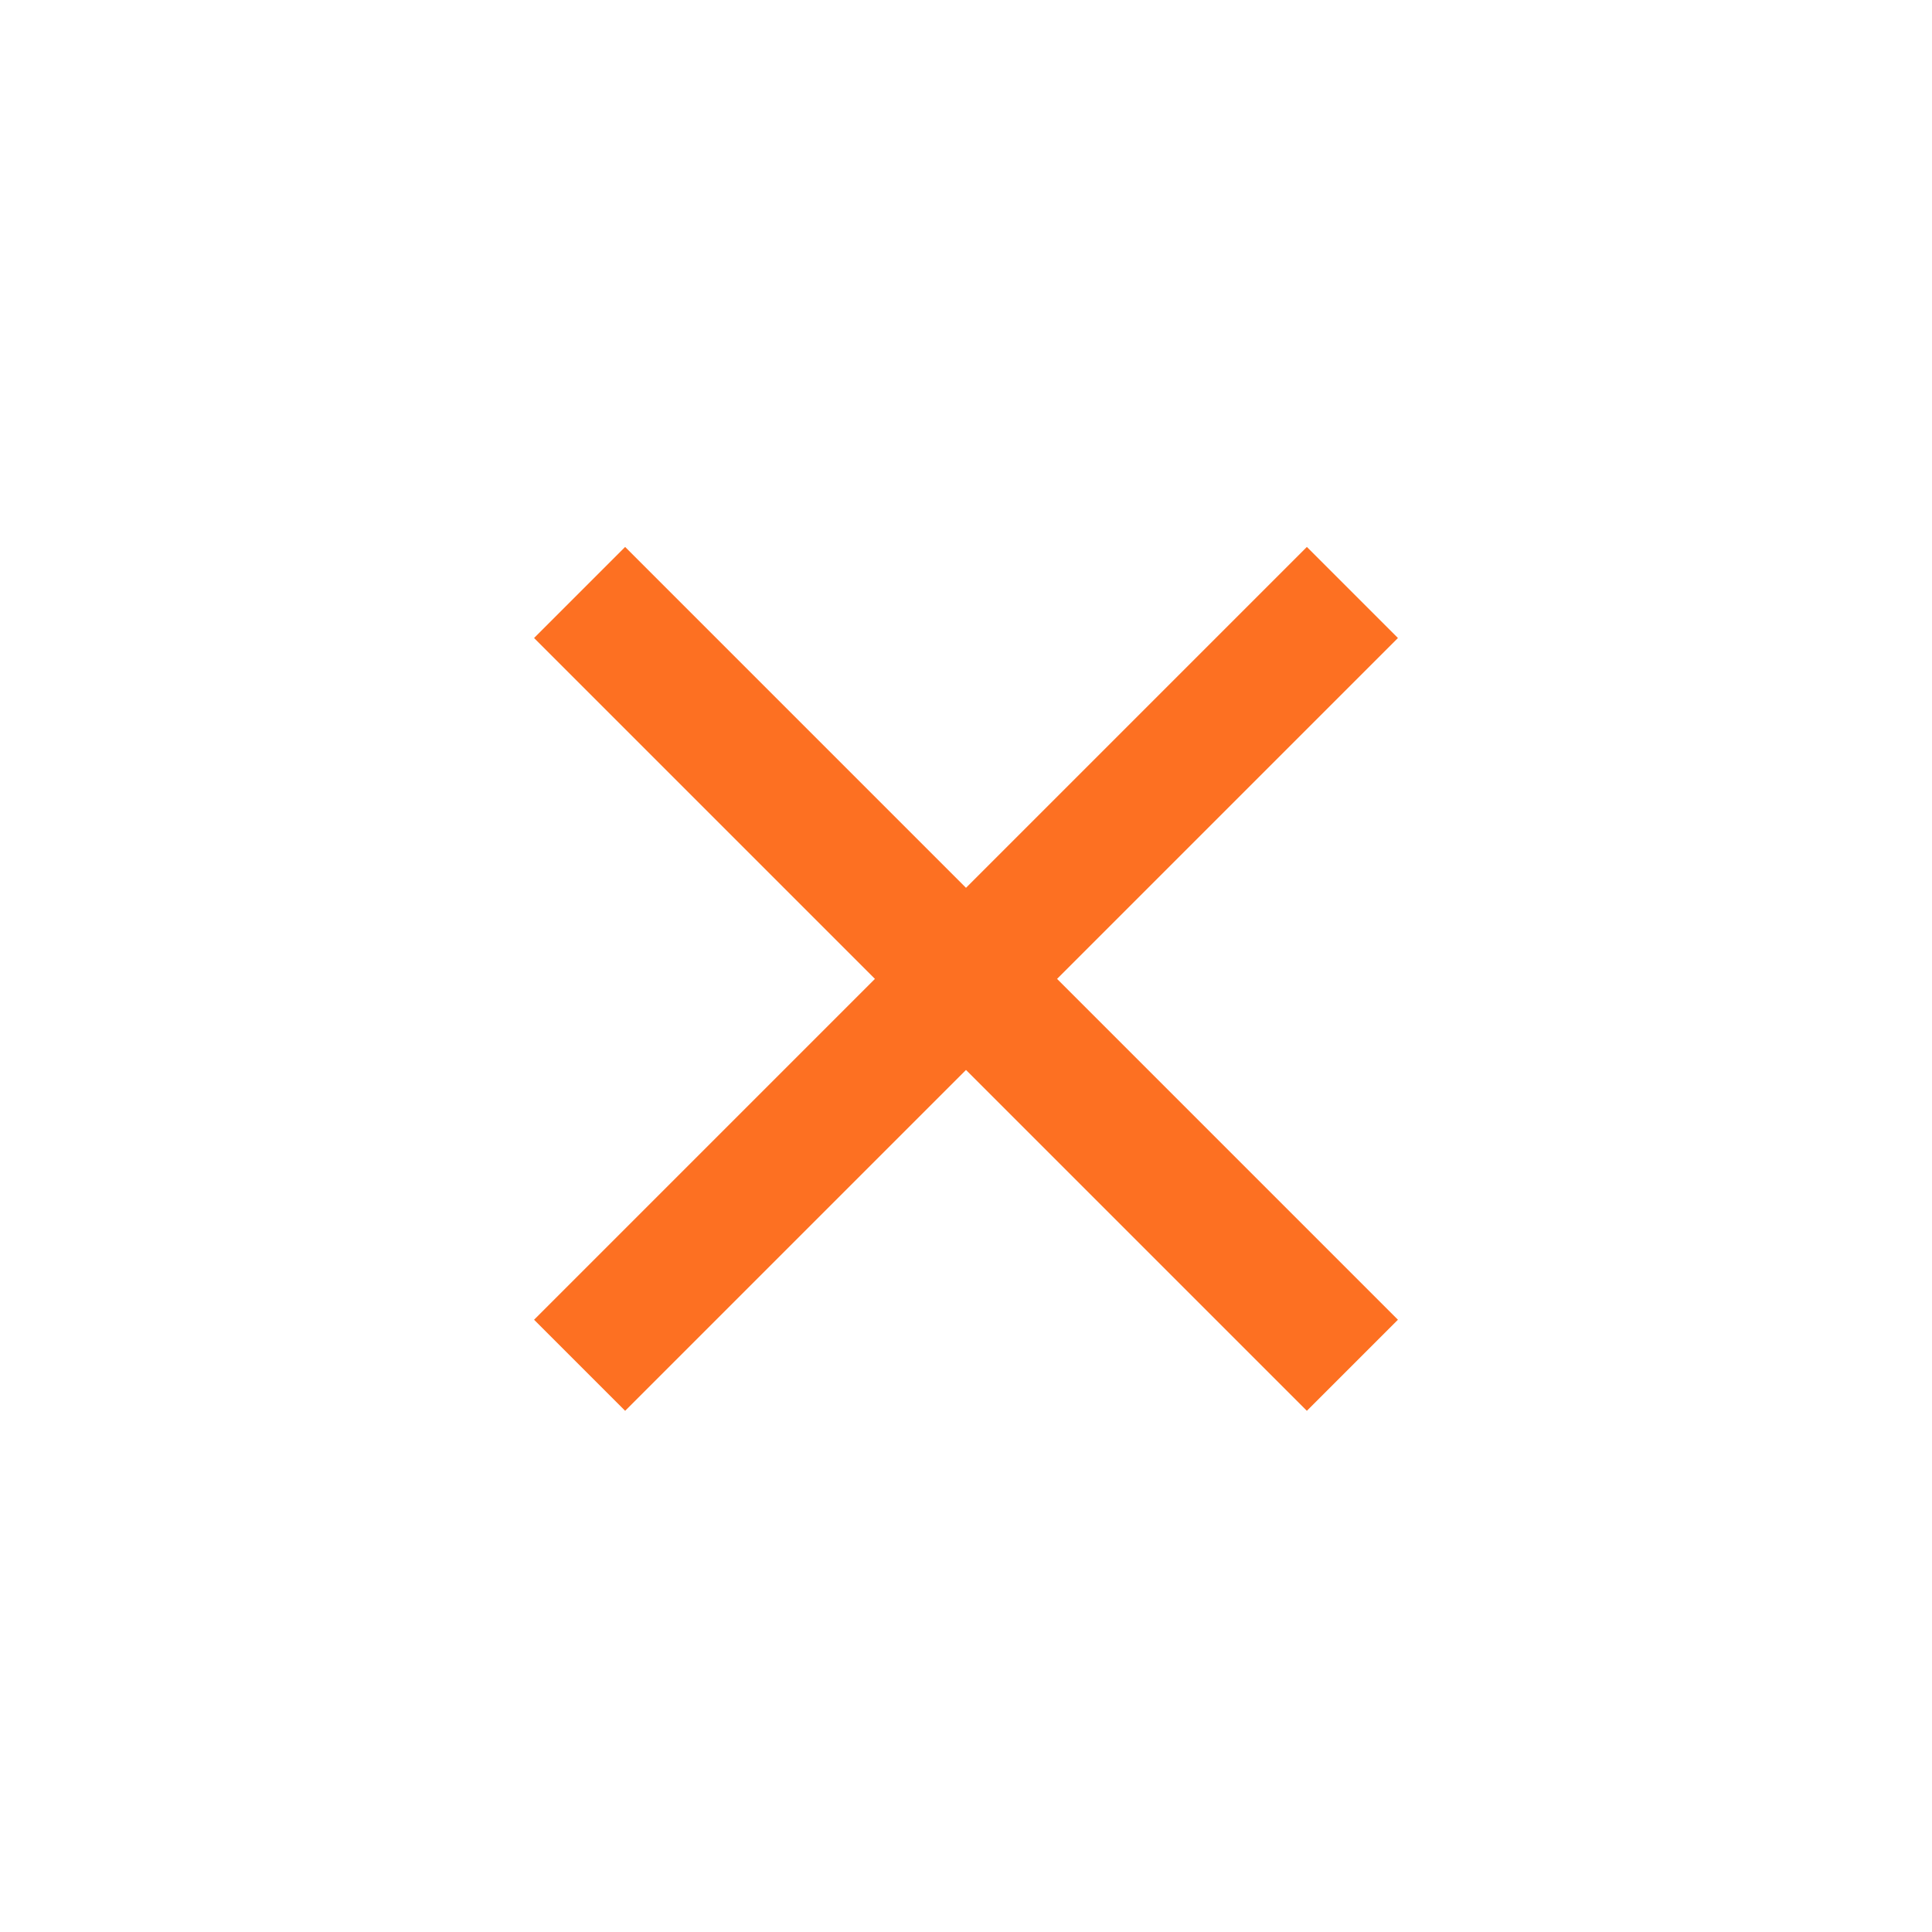
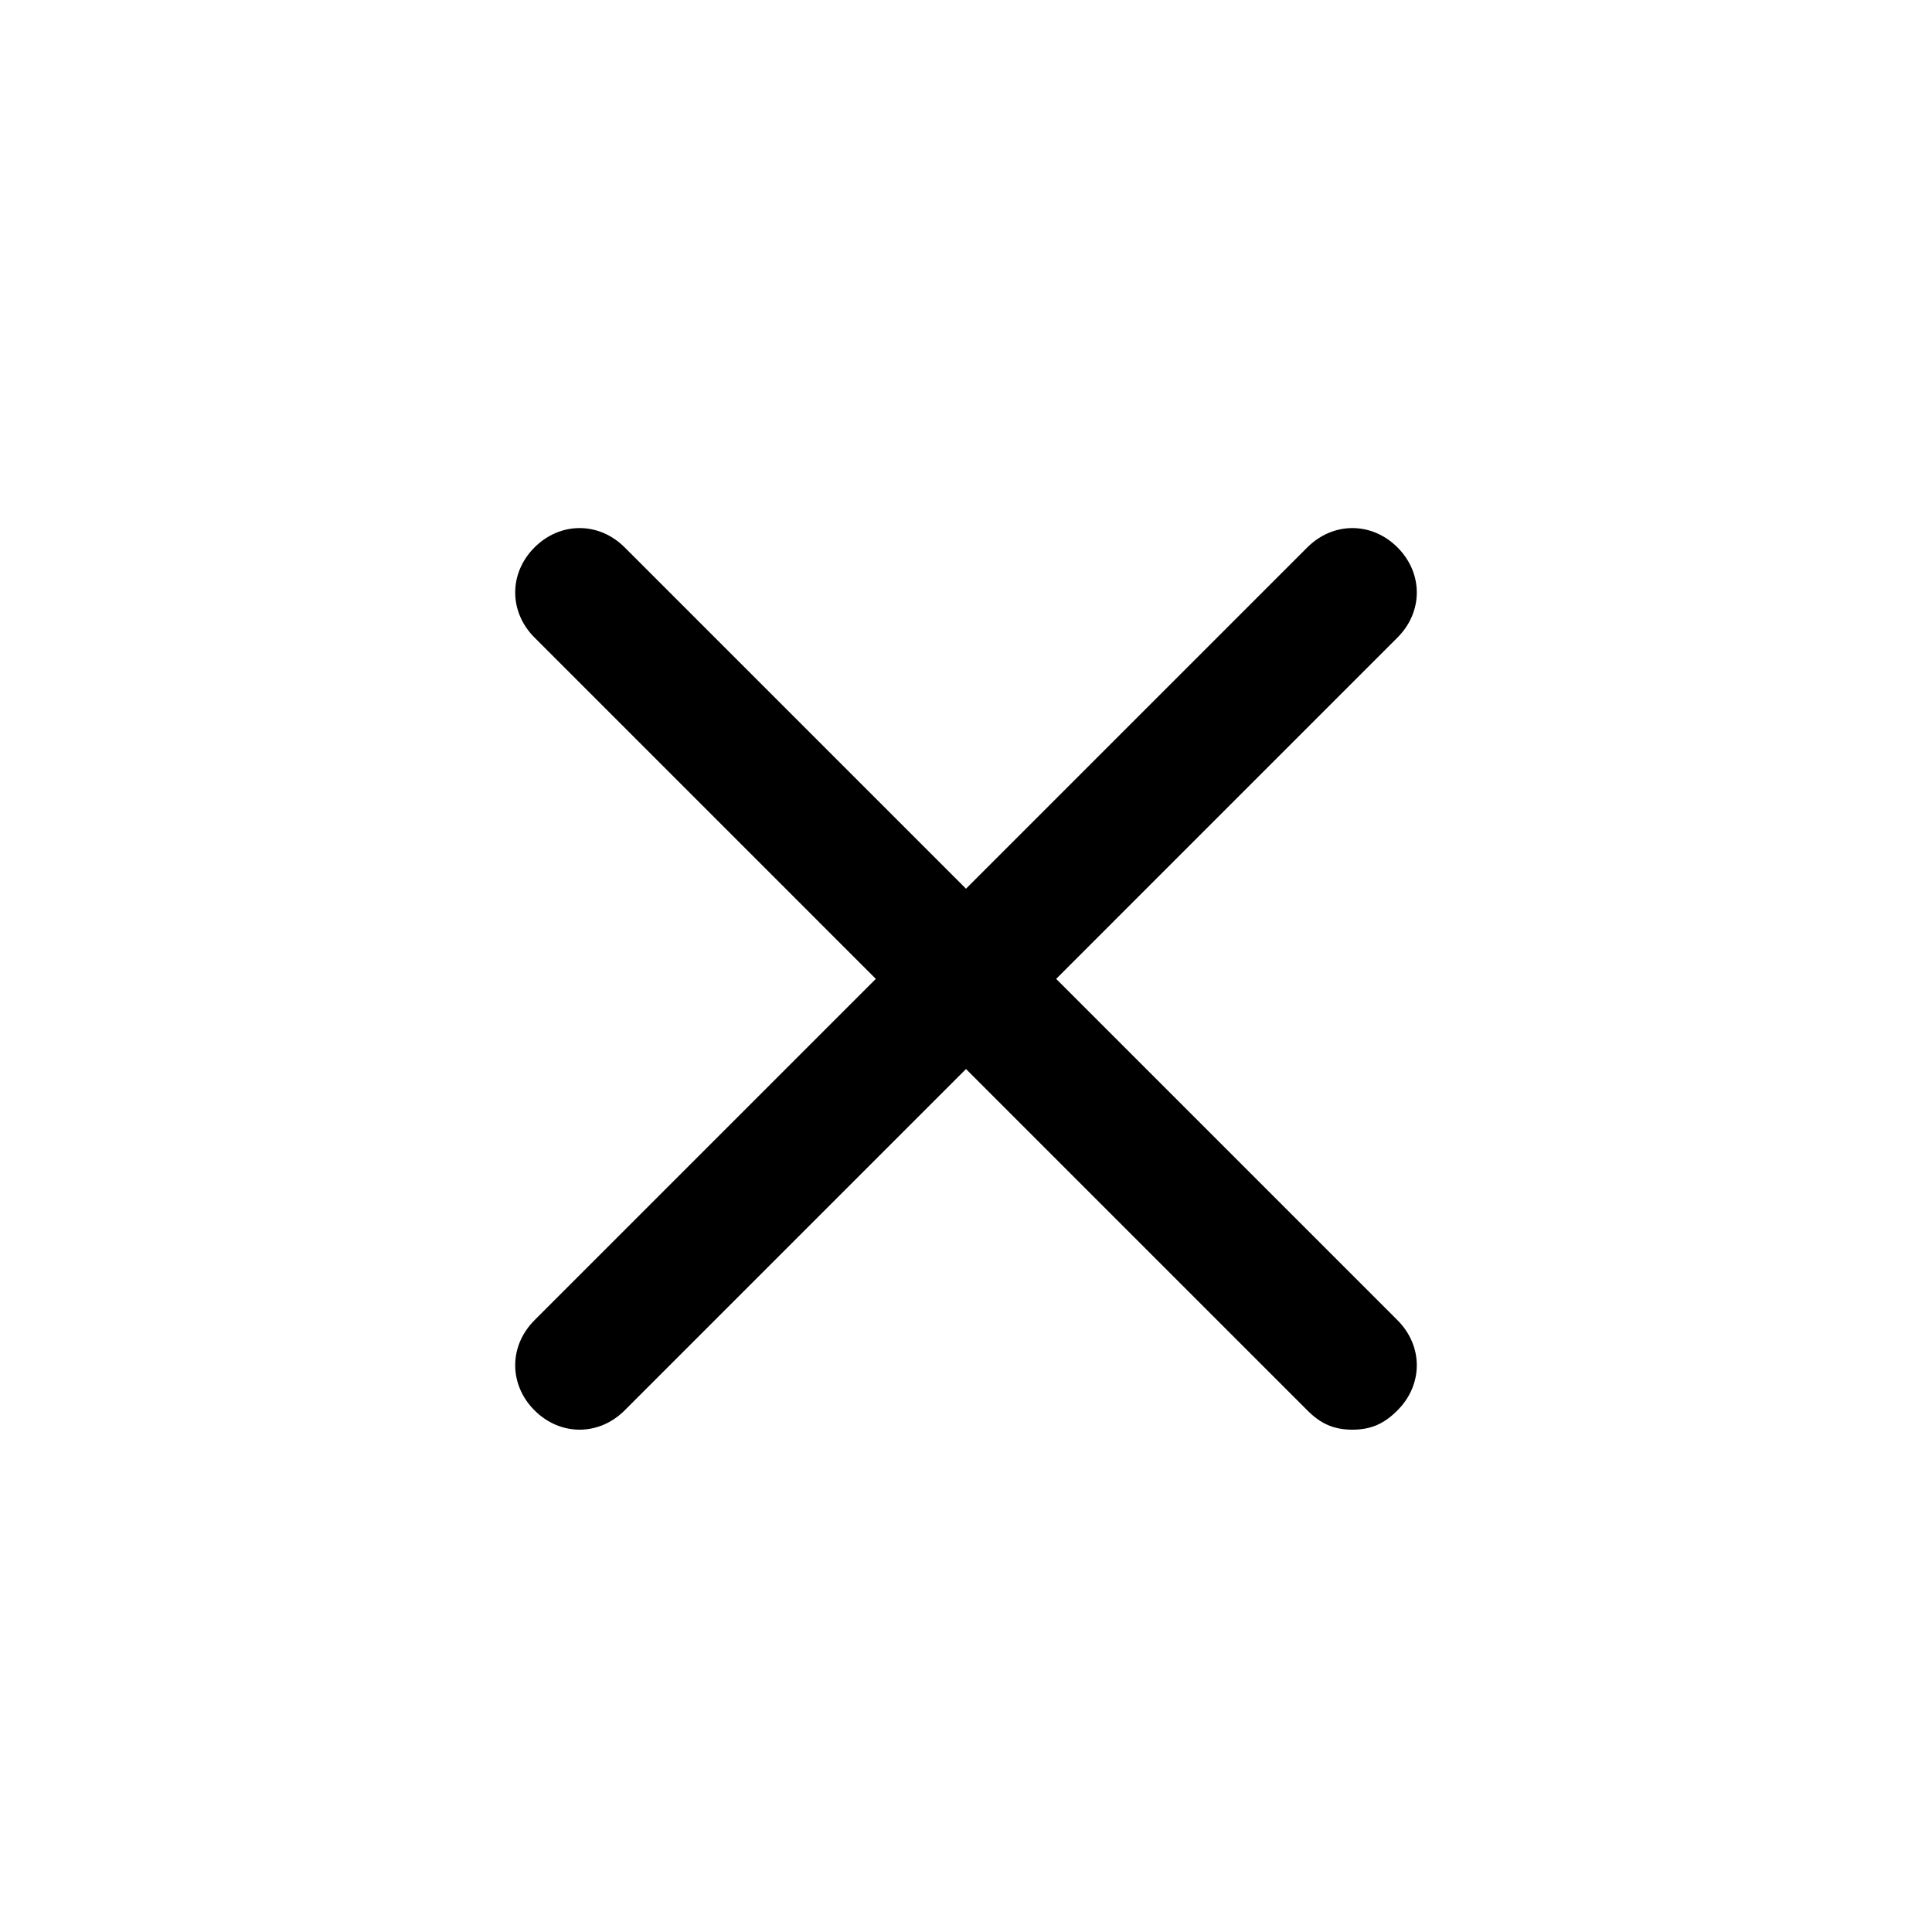
<svg xmlns="http://www.w3.org/2000/svg" version="1.1" id="Layer_1" x="0px" y="0px" viewBox="0 0 30 30" enable-background="new 0 0 30 30" xml:space="preserve">
  <g>
-     <path fill="none" stroke="#fd7022" stroke-width="2" stroke-miterlimit="10" d="M9,9.2l12,12 M21,9.2l-12,12" />
+     <path d="M21,22.2c-0.3,0-0.5-0.1-0.7-0.3L15,16.6l-5.3,5.3c-0.4,0.4-1,0.4-1.4,0s-0.4-1,0-1.4l5.3-5.3L8.3,9.9   c-0.4-0.4-0.4-1,0-1.4s1-0.4,1.4,0l5.3,5.3l5.3-5.3c0.4-0.4,1-0.4,1.4,0s0.4,1,0,1.4l-5.3,5.3l5.3,5.3c0.4,0.4,0.4,1,0,1.4   C21.5,22.1,21.3,22.2,21,22.2z" />
  </g>
</svg>
